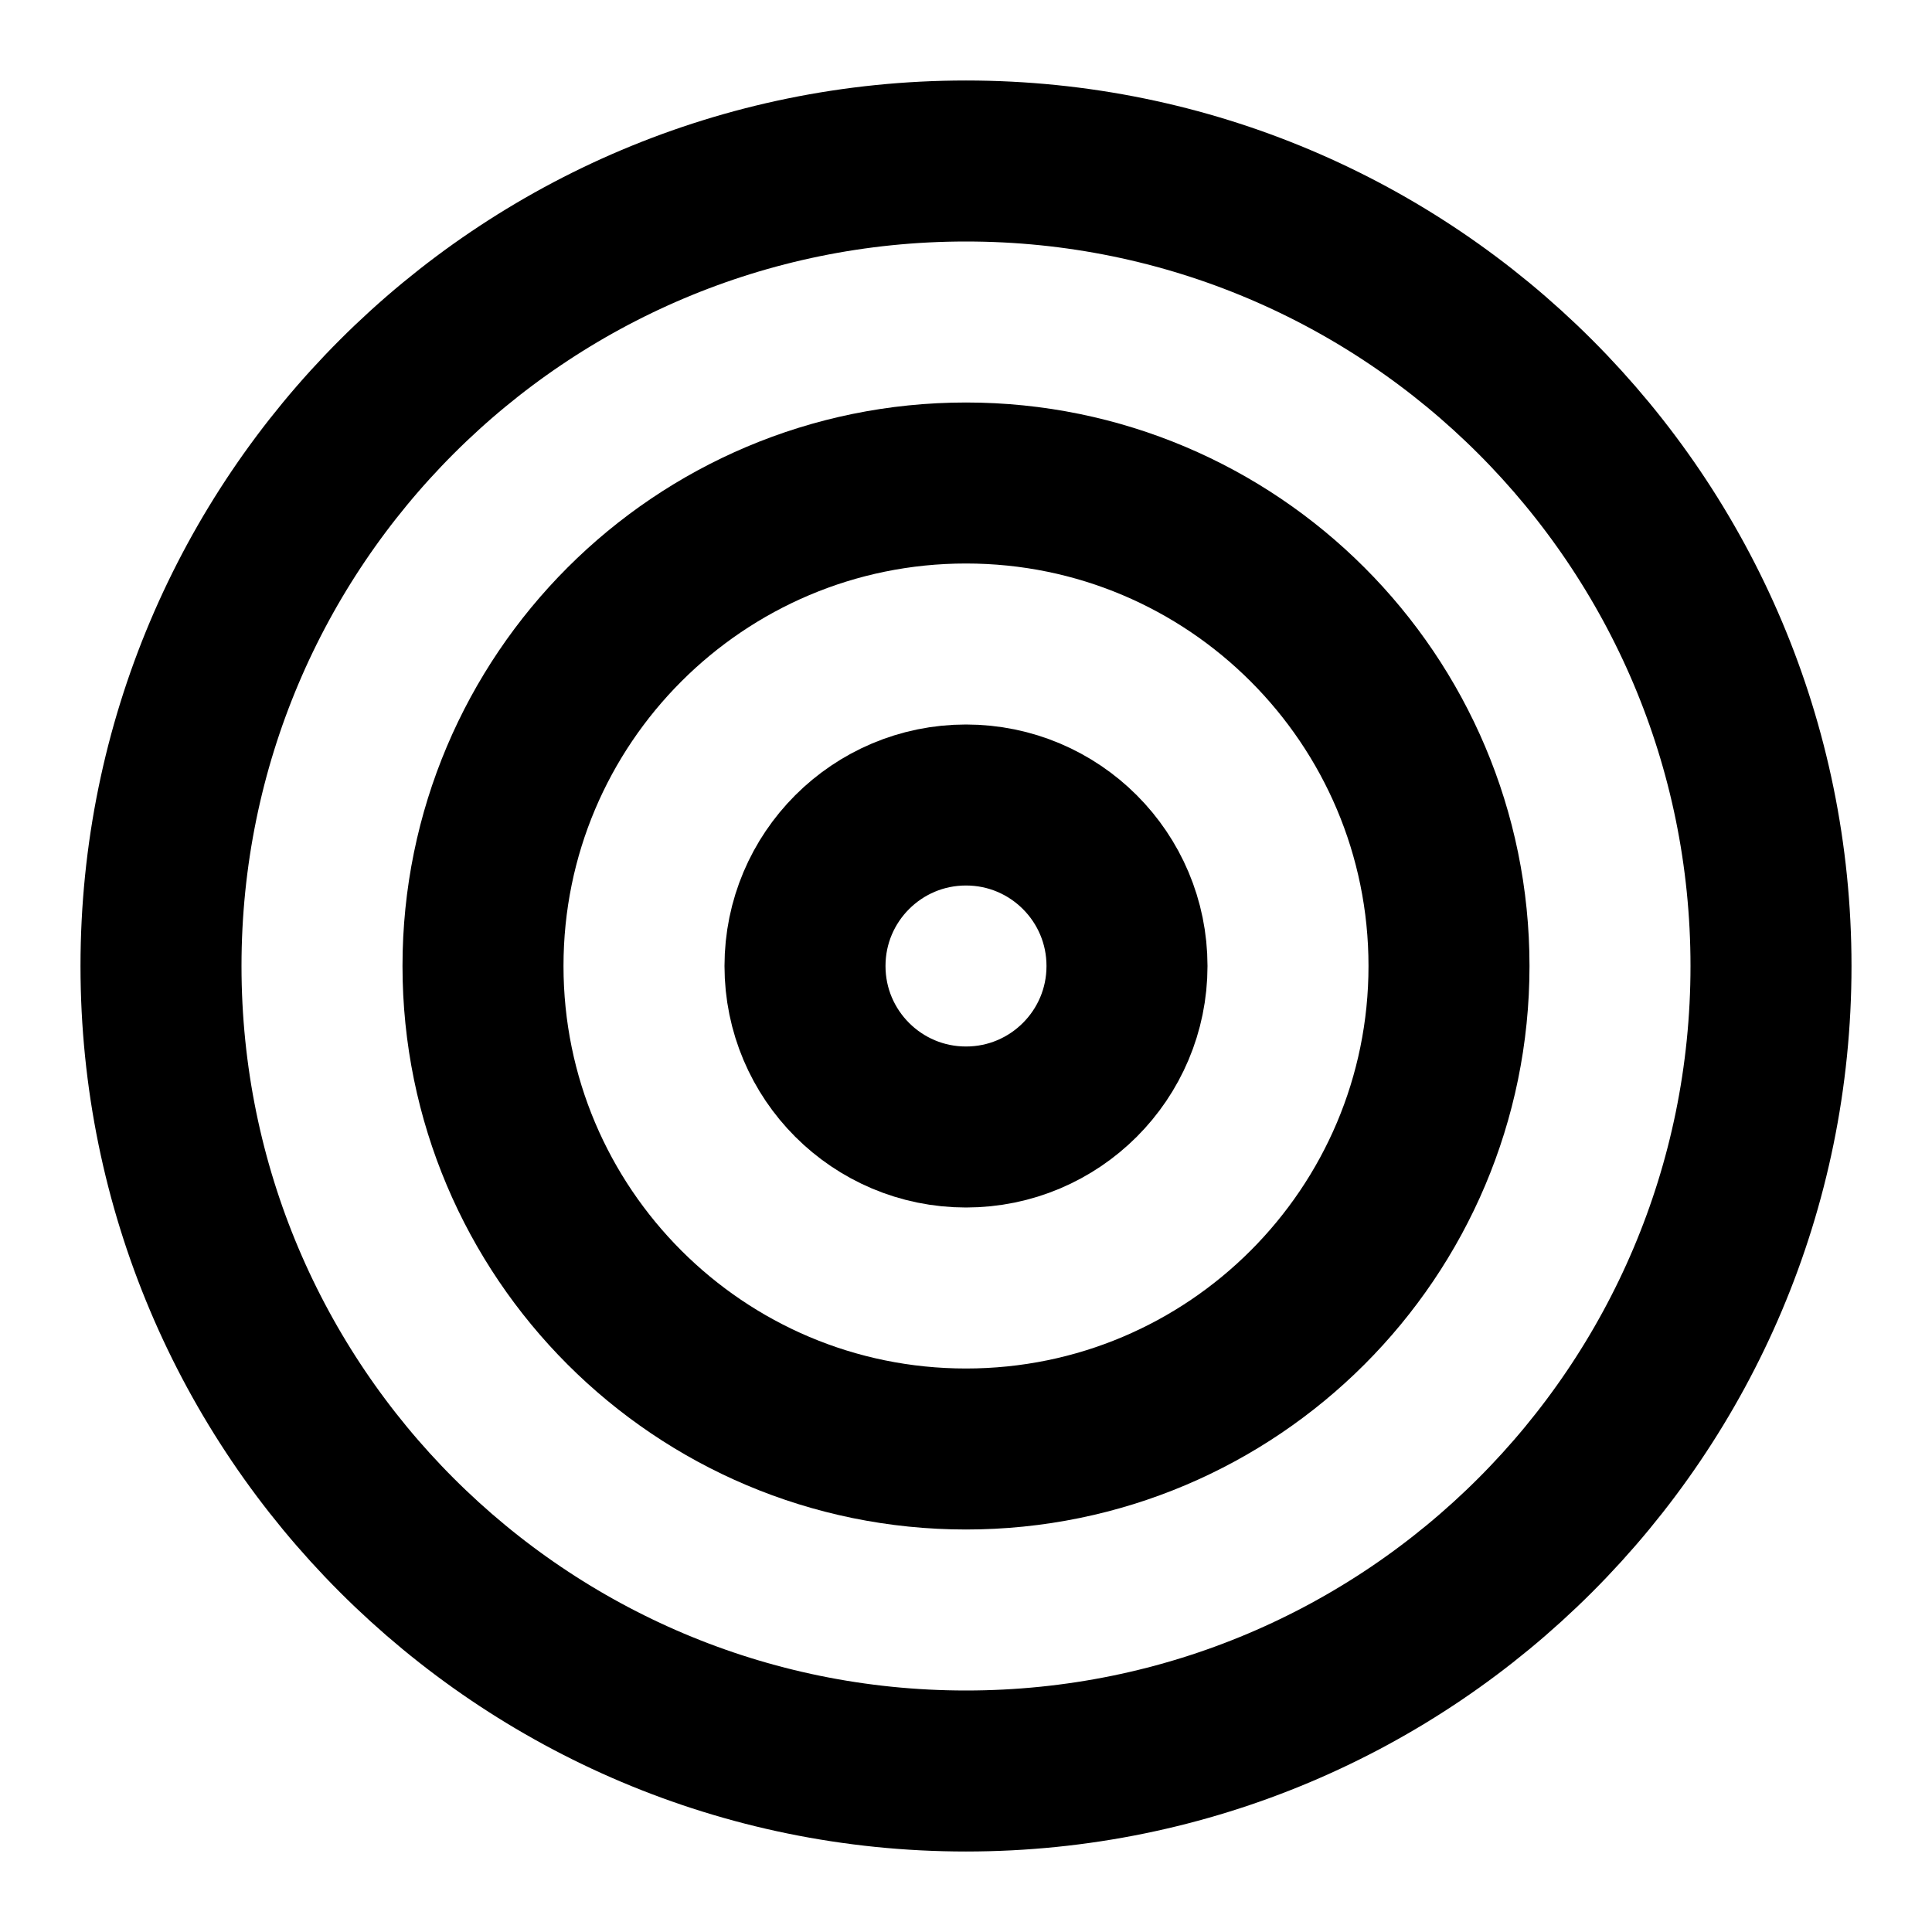
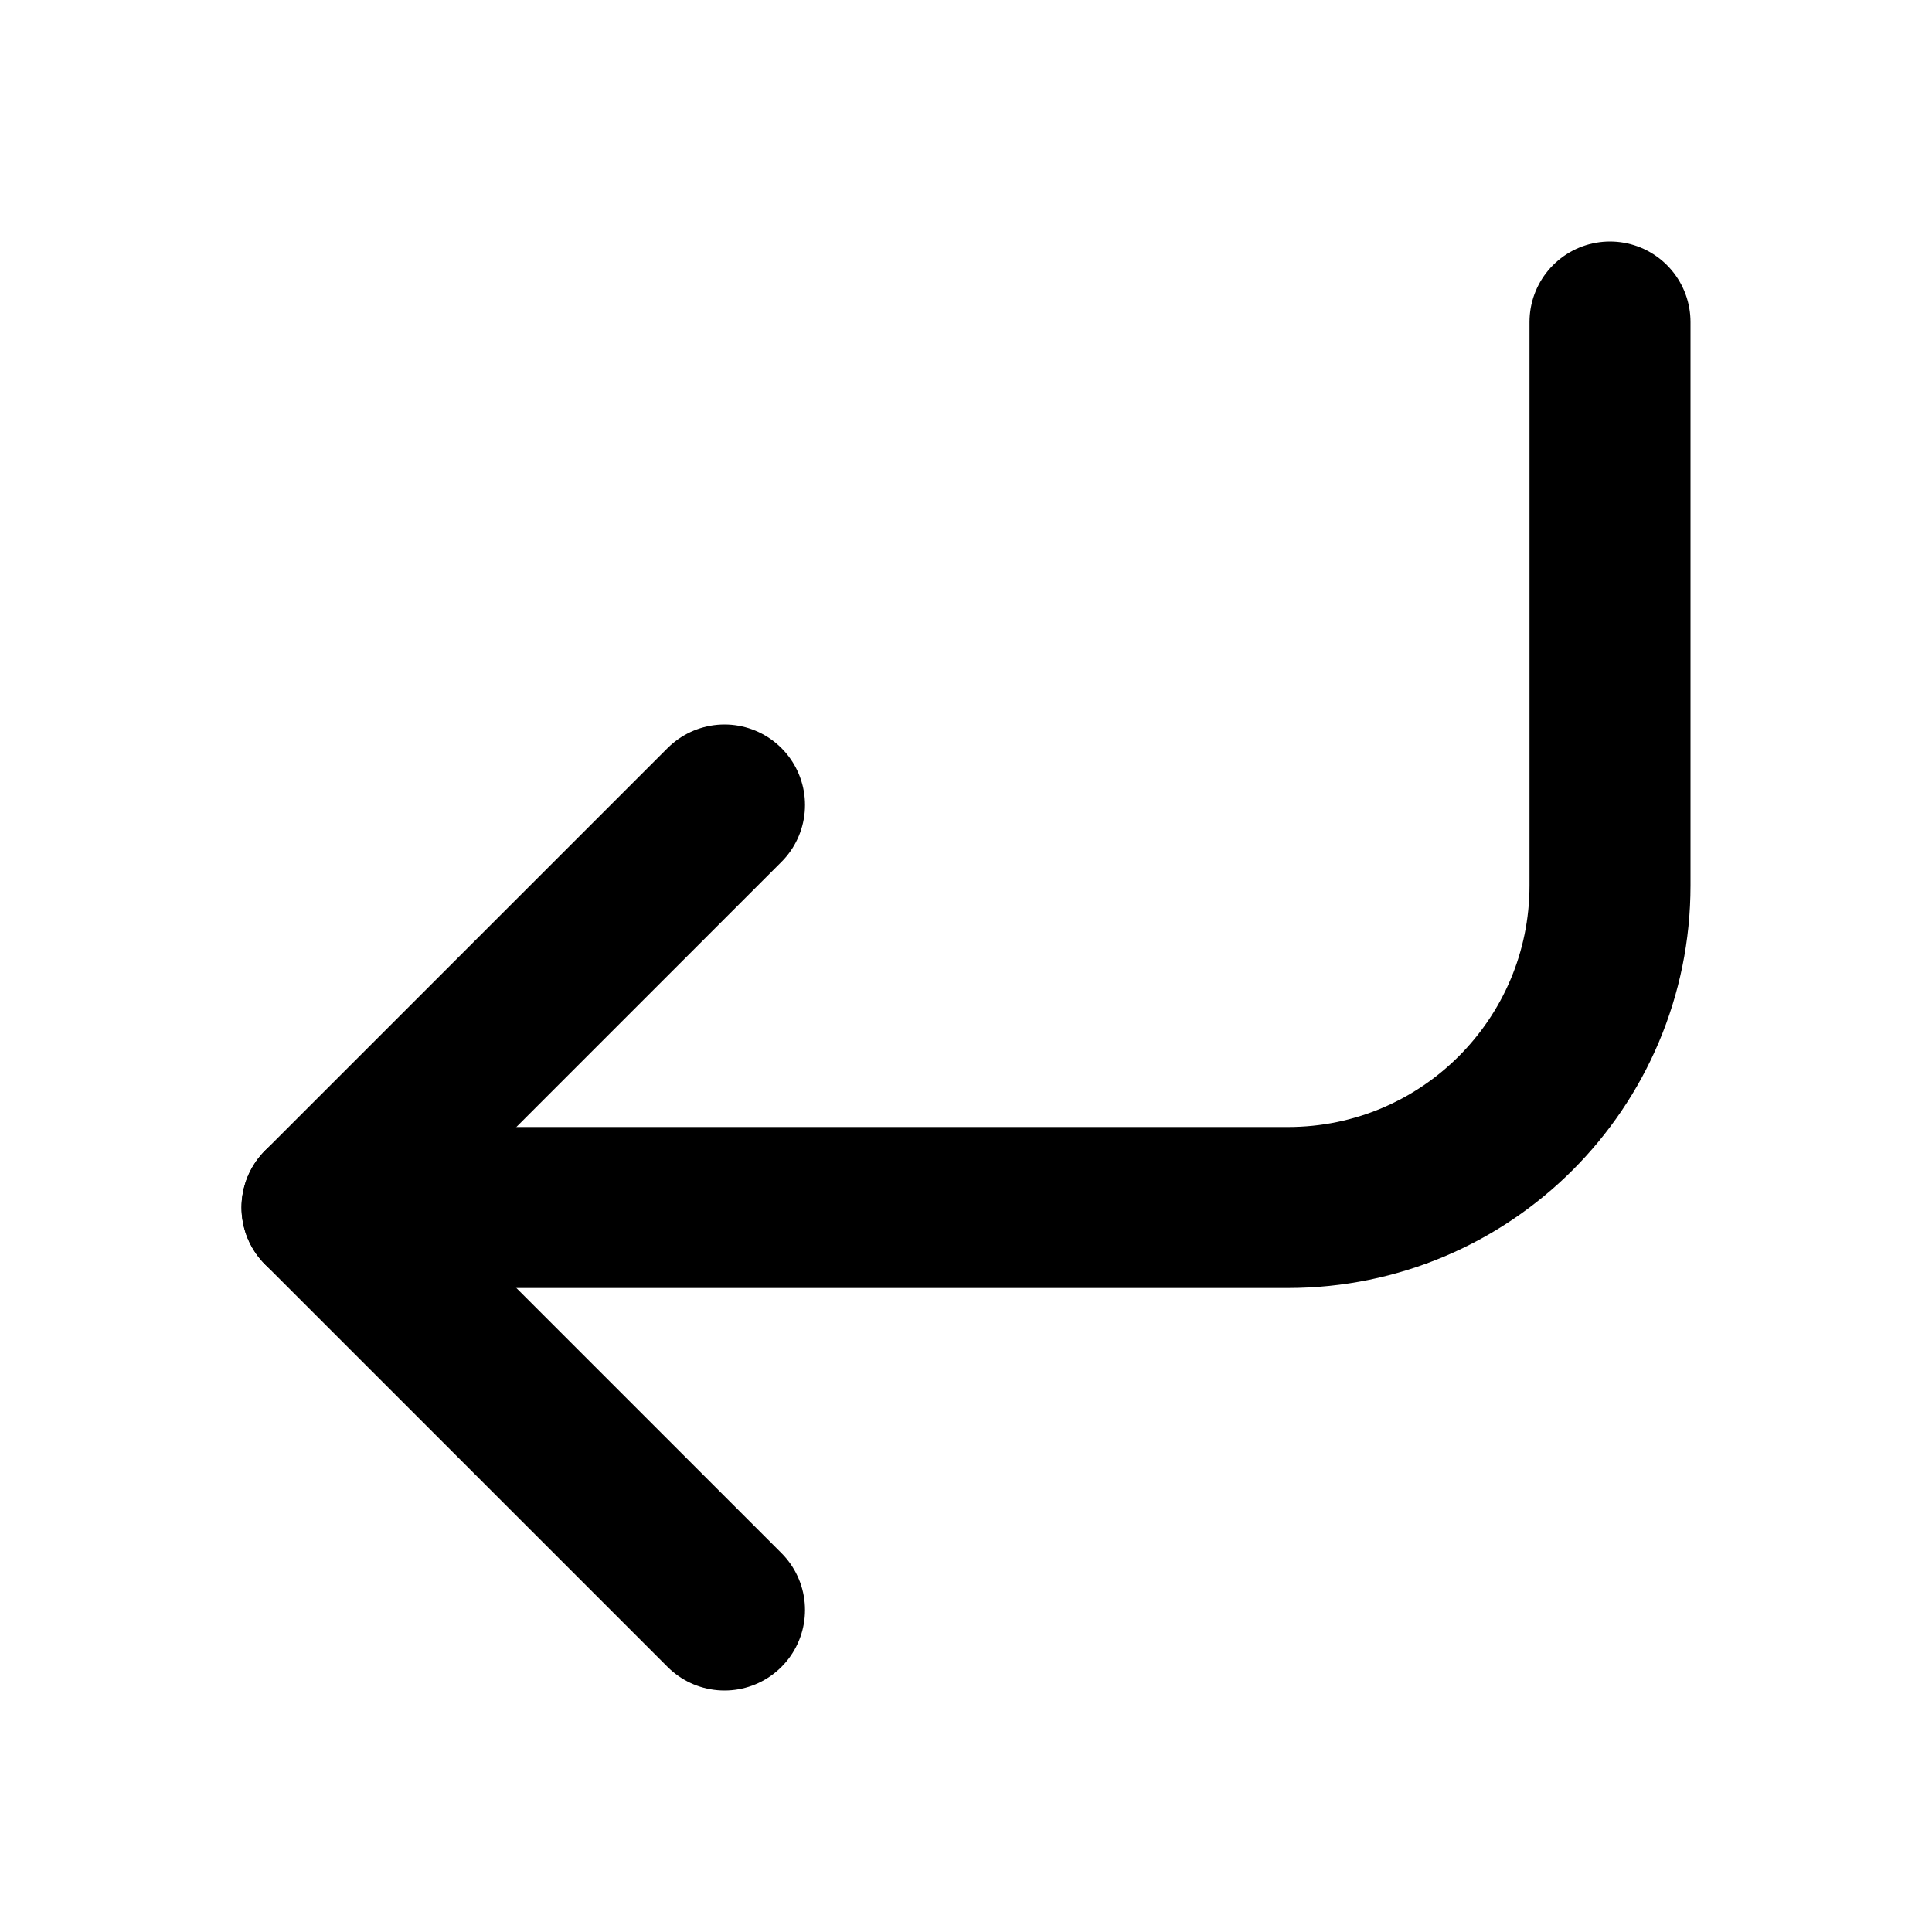
- <svg xmlns="http://www.w3.org/2000/svg" class="lucide lucide-target" width="24" height="24" viewBox="0 0 24 24" fill="none" stroke="currentColor" stroke-width="2" stroke-linecap="round" stroke-linejoin="round">
-   <circle cx="12" cy="12" r="10" />
-   <circle cx="12" cy="12" r="6" />
-   <circle cx="12" cy="12" r="2" />
+ <svg xmlns="http://www.w3.org/2000/svg" class="lucide lucide-corner-down-left" width="24" height="24" viewBox="0 0 24 24" fill="none" stroke="currentColor" stroke-width="2" stroke-linecap="round" stroke-linejoin="round">
+   <polyline points="9 10 4 15 9 20" />
+   <path d="M20 4v7a4 4 0 0 1-4 4H4" />
</svg>
